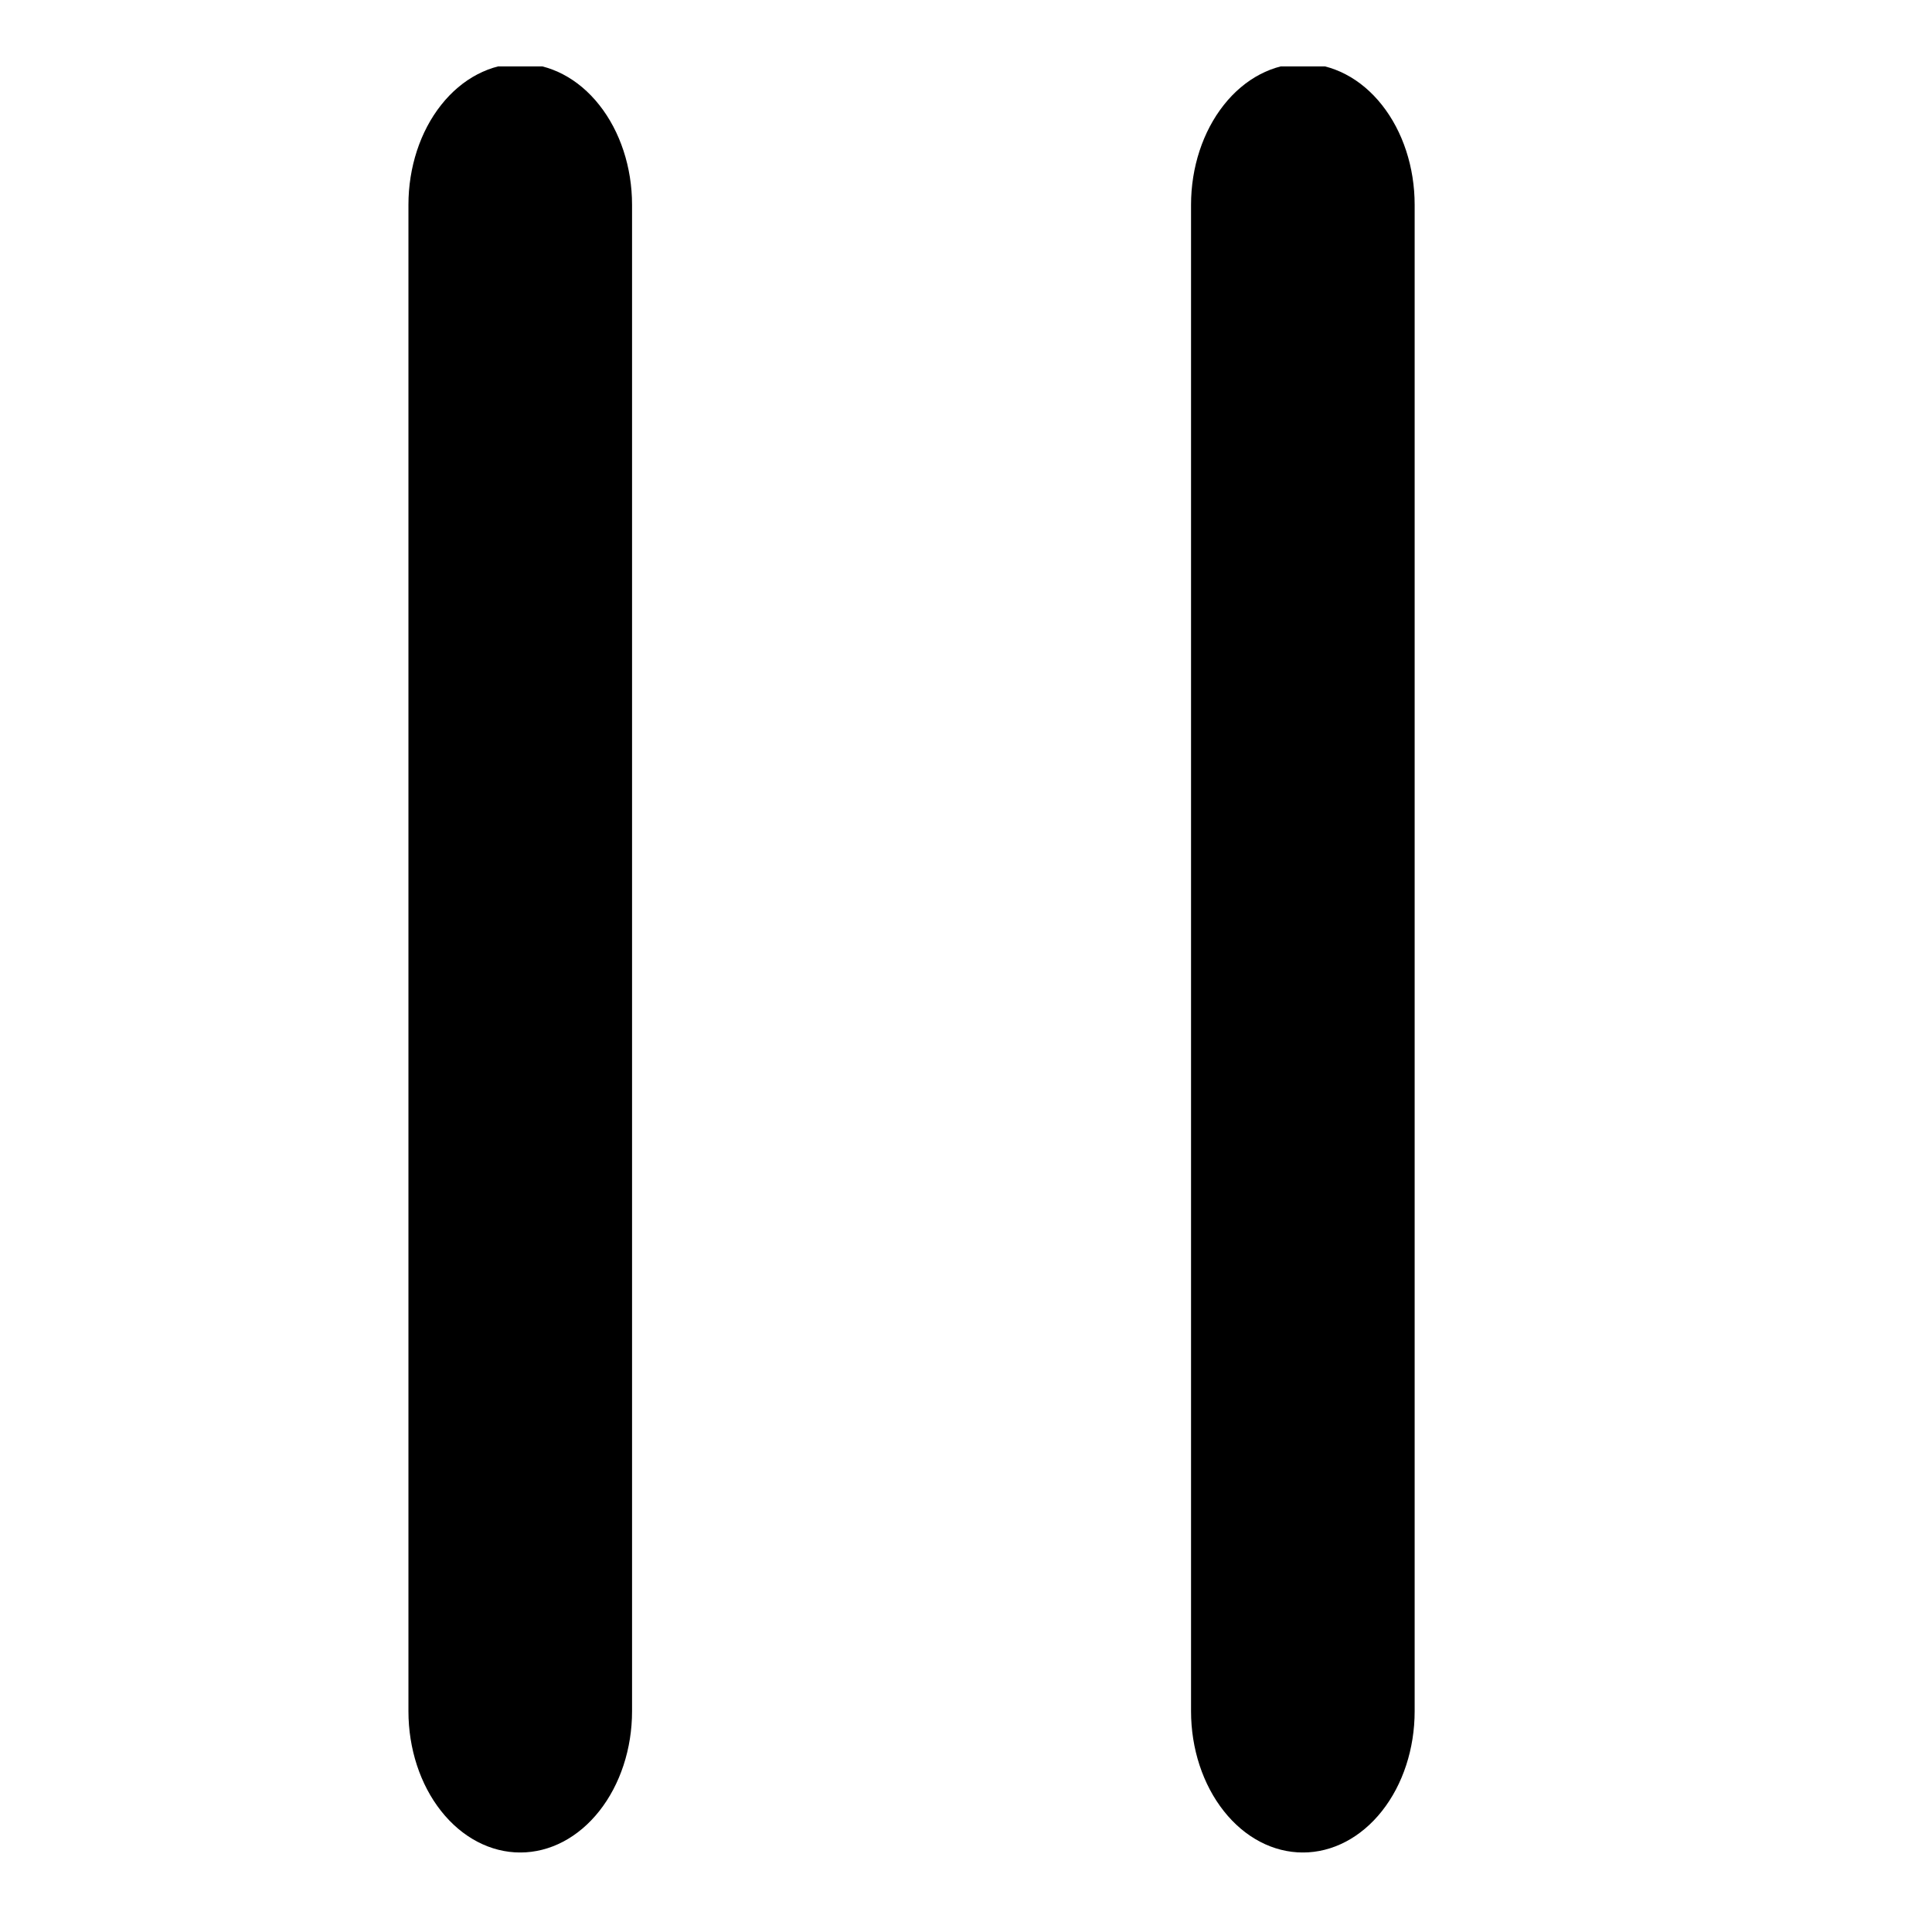
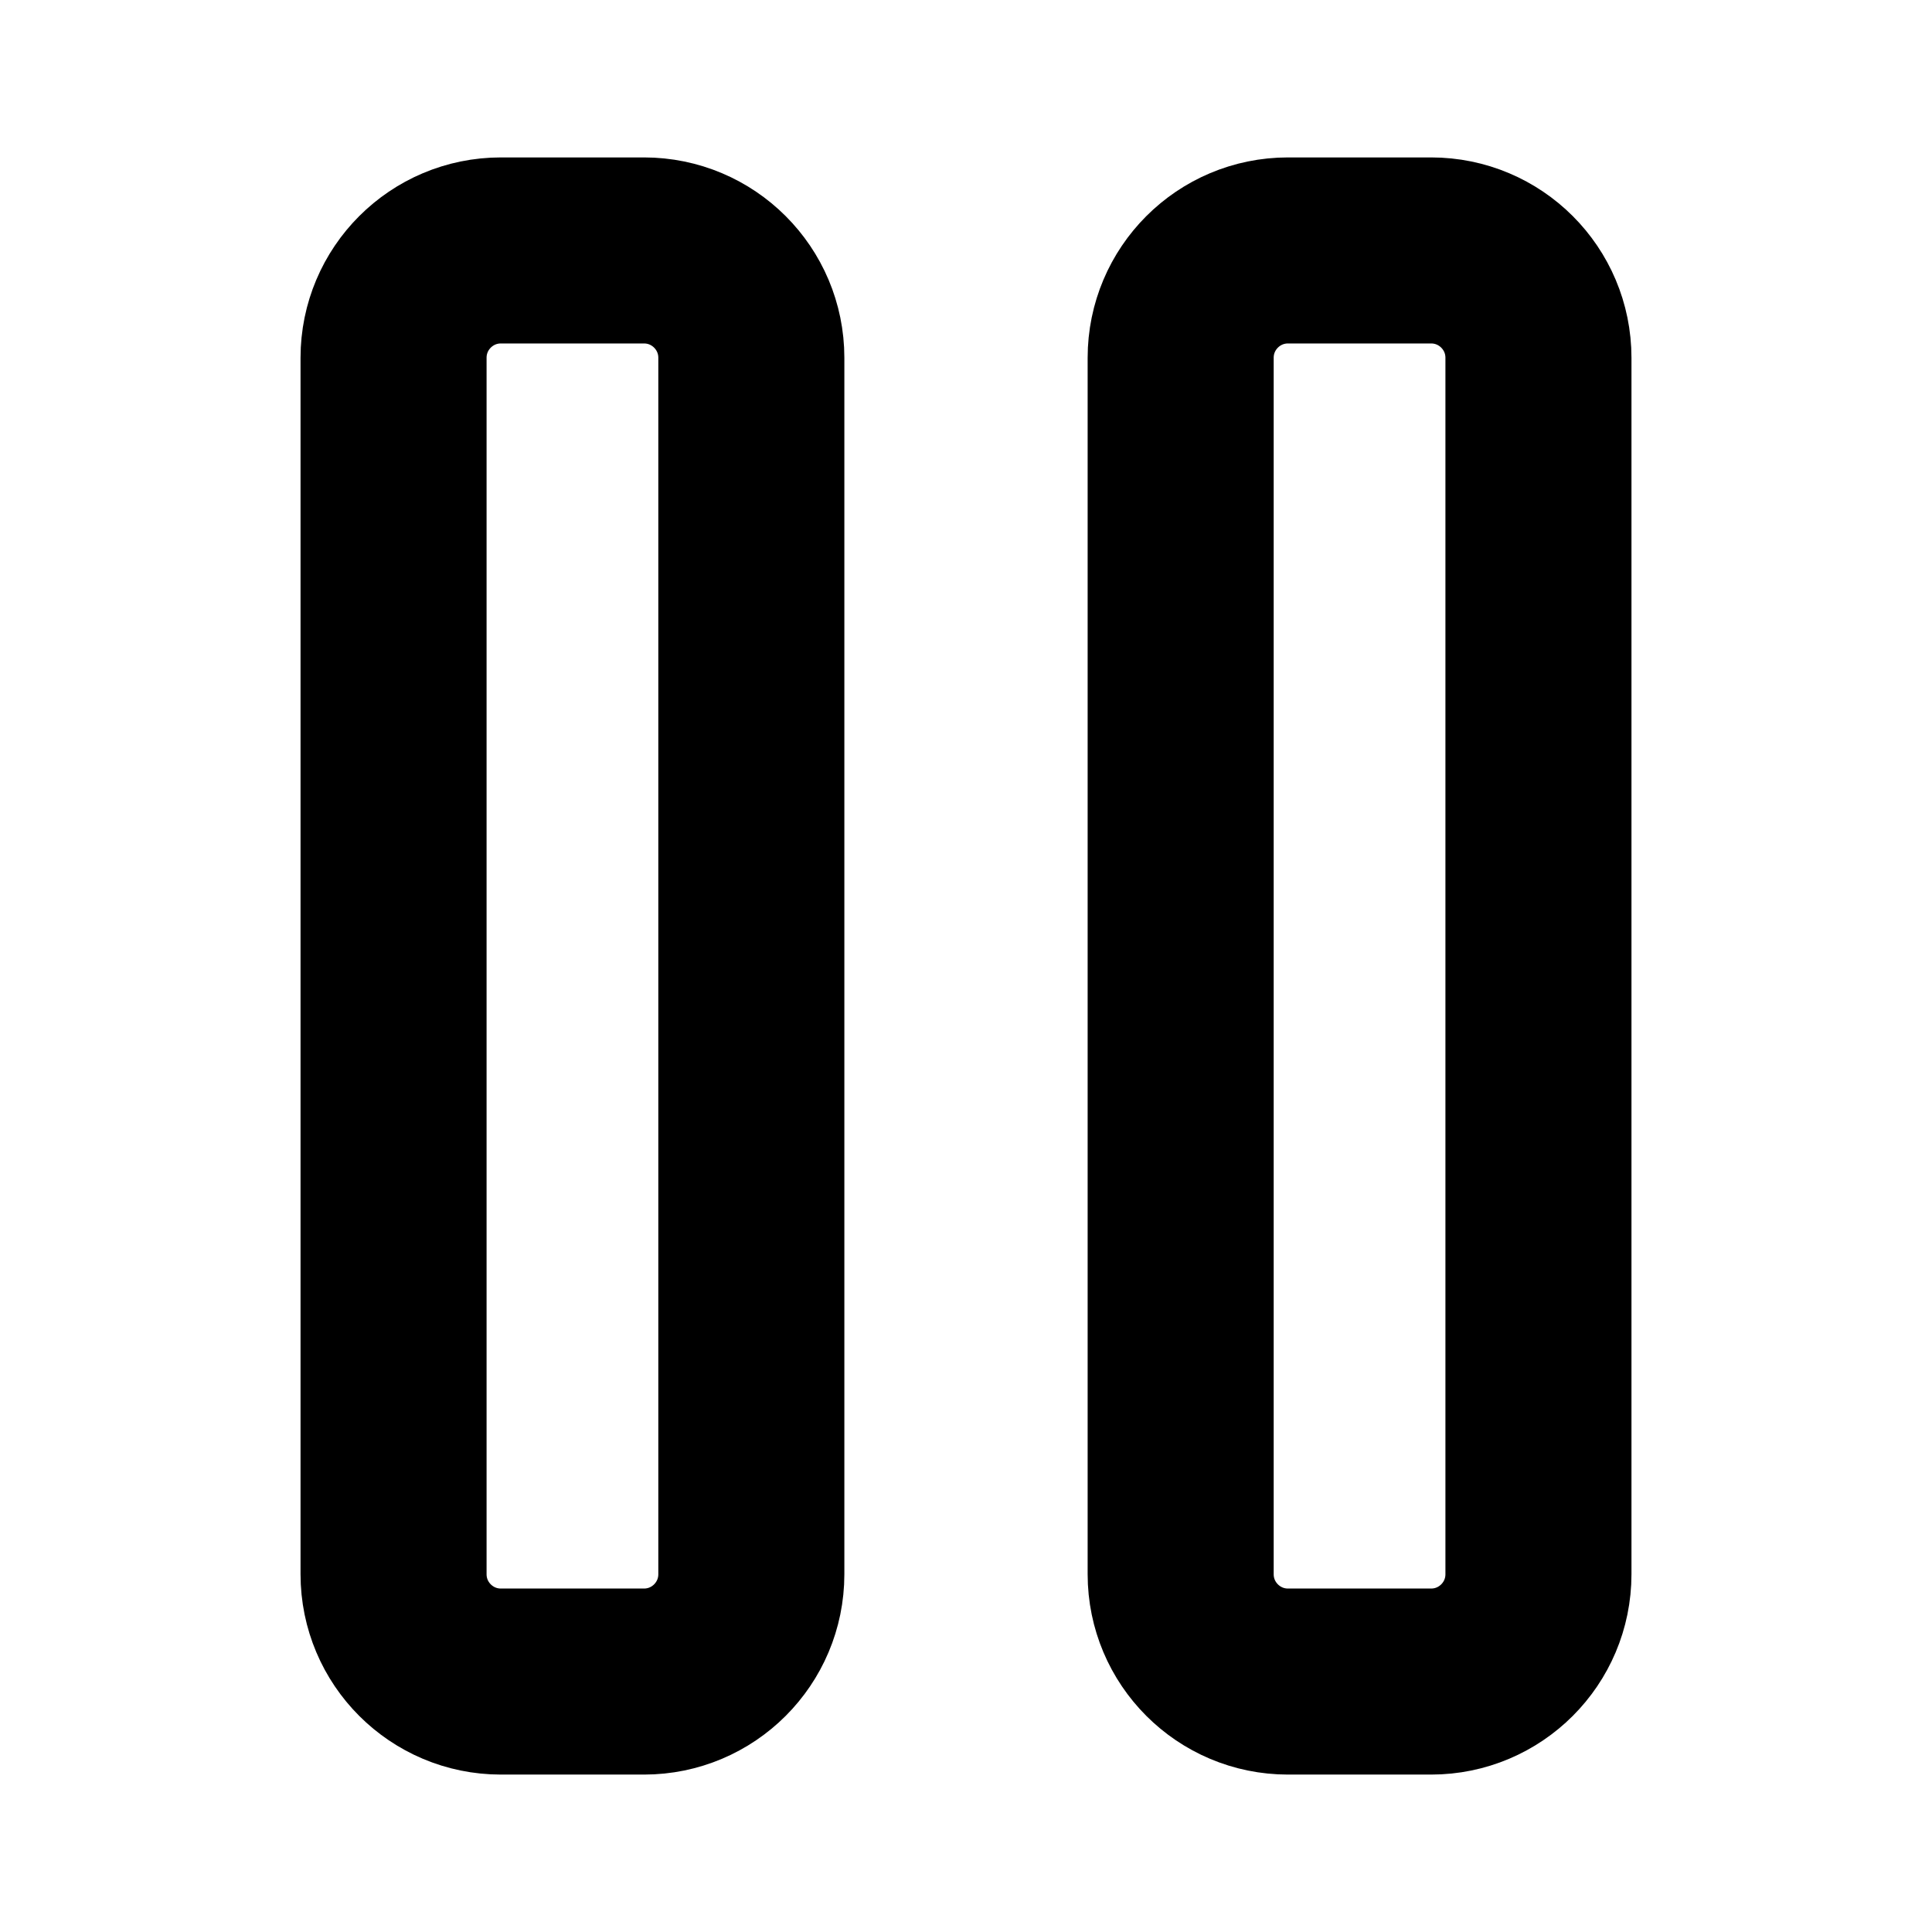
- <svg xmlns="http://www.w3.org/2000/svg" width="100%" height="100%" viewBox="0 0 27 27" version="1.1" xml:space="preserve" style="fill-rule:evenodd;clip-rule:evenodd;stroke-linejoin:round;stroke-miterlimit:2;">
-   <rect id="pause" x="0.239" y="0.928" width="25" height="24.96" style="fill:none;" />
-   <clipPath id="_clip1">
-     <rect x="0.239" y="0.928" width="25" height="24.96" />
-   </clipPath>
-   <g clip-path="url(#_clip1)">
-     <path d="M5.708,2.862C5.708,2.339 5.872,1.837 6.165,1.467C6.458,1.096 6.856,0.889 7.27,0.889C7.685,0.889 8.082,1.096 8.375,1.467C8.668,1.837 8.833,2.339 8.833,2.862C8.833,7.537 8.833,19.24 8.833,23.915C8.833,24.438 8.668,24.94 8.375,25.31C8.082,25.681 7.685,25.889 7.27,25.889C6.856,25.889 6.458,25.681 6.165,25.31C5.872,24.94 5.708,24.438 5.708,23.915C5.708,19.24 5.708,7.537 5.708,2.862Z" />
-     <path d="M16.645,2.862C16.645,2.339 16.81,1.837 17.103,1.467C17.396,1.096 17.793,0.889 18.208,0.889C18.622,0.889 19.02,1.096 19.313,1.467C19.606,1.837 19.77,2.339 19.77,2.862C19.77,7.537 19.77,19.24 19.77,23.915C19.77,24.438 19.606,24.94 19.313,25.31C19.02,25.681 18.622,25.889 18.208,25.889C17.793,25.889 17.396,25.681 17.103,25.31C16.81,24.94 16.645,24.438 16.645,23.915C16.645,19.24 16.645,7.537 16.645,2.862Z" />
-   </g>
+ <svg xmlns="http://www.w3.org/2000/svg" viewBox="0 0 27 27" xml:space="preserve" style="fill-rule:evenodd;clip-rule:evenodd;stroke-linejoin:round;stroke-miterlimit:2">
+   <path style="fill:none;stroke:#000;stroke-width:2.6px;stroke-linecap:round;stroke-linejoin:round" d="M7 3.5L9 3.5A1.5 1.5 0 0 1 10.5 5L10.5 22A1.5 1.5 0 0 1 9 23.5L7 23.5A1.5 1.5 0 0 1 5.5 22L5.5 5A1.5 1.5 0 0 1 7 3.5ZM18 3.5L20 3.5A1.5 1.5 0 0 1 21.5 5L21.5 22A1.5 1.5 0 0 1 20 23.5L18 23.5A1.5 1.5 0 0 1 16.5 22L16.5 5A1.5 1.5 0 0 1 18 3.5Z" />
</svg>
